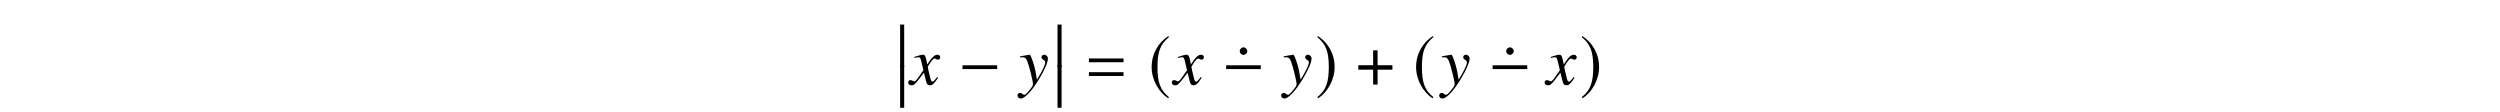
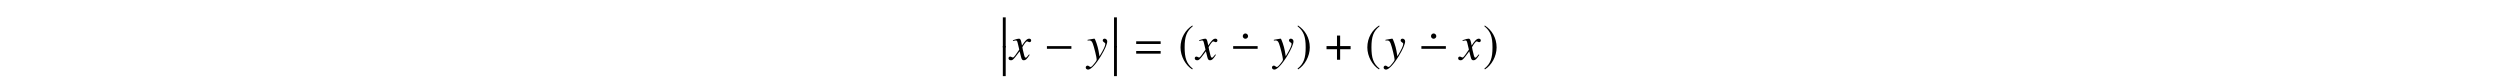
- <svg xmlns="http://www.w3.org/2000/svg" xmlns:xlink="http://www.w3.org/1999/xlink" version="1.1" width="368.204pt" height="16.372pt" viewBox="-.5 -15.872 368.204 16.372">
+ <svg xmlns="http://www.w3.org/2000/svg" xmlns:xlink="http://www.w3.org/1999/xlink" version="1.1" width="521.204pt" height="16.372pt" viewBox="-.5 -15.872 521.204 16.372">
  <defs>
+     <use id="g13-15" xlink:href="#g0-15" transform="scale(1.369862)" />
+     <path id="g12-61" d="m5.499-3.288v-.558h-5.101v.558h5.101zm0 2.022v-.558h-5.101v.558h5.101z" />
    <path id="g0-15" d="m1.316-.313c0-.225-.189-.415-.407-.415s-.4 .189-.4 .415c0 .211 .182 .393 .393 .393c.225 0 .415-.182 .415-.393z" />
-     <path id="g12-61" d="m5.499-3.288v-.558h-5.101v.558h5.101zm0 2.022v-.558h-5.101v.558h5.101z" />
-     <use id="g13-15" xlink:href="#g0-15" transform="scale(1.369862)" />
+     <use id="g7-0" xlink:href="#g6-0" transform="scale(1.369862)" />
+     <use id="g7-184" xlink:href="#g6-184" transform="scale(1.369862)" />
+     <use id="g7-185" xlink:href="#g6-185" transform="scale(1.369862)" />
+     <use id="g7-186" xlink:href="#g6-186" transform="scale(1.369862)" />
    <path id="g6-0" d="m4.175-1.665v-.407h-3.724v.407h3.724z" />
    <path id="g6-184" d="m1.811-2.08h-1.593v.48h1.593v1.6h.48v-1.6h1.593v-.48h-1.593v-1.6h-.48v1.6z" />
    <path id="g6-185" d="m2.145-5.215c-1.055 .684-1.796 1.862-1.796 3.345c0 1.353 .771 2.72 1.775 3.338l.087-.116c-.96-.756-1.236-1.636-1.236-3.244c0-1.615 .298-2.451 1.236-3.207l-.065-.116z" />
    <path id="g6-186" d="m.276-5.215l-.065 .116c.938 .756 1.236 1.593 1.236 3.207c0 1.607-.276 2.487-1.236 3.244l.087 .116c1.004-.618 1.775-1.985 1.775-3.338c0-1.484-.742-2.662-1.796-3.345z" />
    <path id="g9-71" d="m4.144-1.026l-.139-.08c-.08 .1-.13 .149-.219 .269c-.229 .299-.339 .399-.468 .399c-.139 0-.229-.13-.299-.408c-.02-.09-.03-.139-.04-.159c-.239-.936-.359-1.474-.359-1.624c.438-.767 .797-1.205 .976-1.205c.06 0 .149 .03 .239 .08c.12 .07 .189 .09 .279 .09c.199 0 .339-.149 .339-.359c0-.219-.169-.369-.408-.369c-.438 0-.807 .359-1.504 1.425l-.11-.548c-.139-.677-.249-.877-.518-.877c-.229 0-.548 .08-1.166 .289l-.11 .04l.04 .149l.169-.04c.189-.05 .309-.07 .389-.07c.249 0 .309 .09 .448 .687l.289 1.225l-.817 1.166c-.209 .299-.399 .478-.508 .478c-.06 0-.159-.03-.259-.09c-.13-.07-.229-.1-.319-.1c-.199 0-.339 .149-.339 .349c0 .259 .189 .418 .498 .418s.428-.09 .927-.687l.897-1.176l.299 1.196c.13 .518 .259 .667 .578 .667c.379 0 .638-.239 1.215-1.136z" />
    <path id="g9-72" d="m4.244-3.846c0-.299-.249-.548-.548-.548c-.229 0-.389 .149-.389 .369c0 .159 .08 .259 .279 .389c.189 .11 .259 .199 .259 .339c0 .399-.359 1.166-1.215 2.58l-.199-1.156c-.149-.887-.707-2.521-.857-2.521h-.04l-.09 .01l-.976 .169l-.319 .06v.169c.12-.03 .199-.04 .309-.04c.399 0 .578 .149 .767 .638c.269 .677 .817 2.909 .817 3.308c0 .11-.04 .229-.1 .349c-.08 .13-.528 .717-.707 .907c-.229 .249-.349 .329-.478 .329c-.07 0-.13-.03-.239-.11c-.149-.12-.249-.169-.369-.169c-.219 0-.389 .169-.389 .389c0 .259 .209 .438 .508 .438c.568 0 1.644-1.146 2.67-2.859c.837-1.375 1.305-2.471 1.305-3.039z" />
-     <use id="g7-0" xlink:href="#g6-0" transform="scale(1.369862)" />
-     <use id="g7-184" xlink:href="#g6-184" transform="scale(1.369862)" />
-     <use id="g7-185" xlink:href="#g6-185" transform="scale(1.369862)" />
-     <use id="g7-186" xlink:href="#g6-186" transform="scale(1.369862)" />
    <path id="g5-12" d="m1.455 5.978v-6.276h-.598v6.276h.598z" />
  </defs>
  <g id="page152">
-     <use x="131.215" y="-11.955" xlink:href="#g5-12" />
-     <use x="131.215" y="-5.978" xlink:href="#g5-12" />
-     <use x="133.526" y="-3.417" xlink:href="#g9-71" />
-     <use x="140.646" y="-3.417" xlink:href="#g7-0" />
-     <use x="149.595" y="-3.417" xlink:href="#g9-72" />
-     <use x="154.397" y="-11.955" xlink:href="#g5-12" />
-     <use x="154.397" y="-5.978" xlink:href="#g5-12" />
-     <use x="159.476" y="-3.417" xlink:href="#g12-61" />
-     <use x="168.639" y="-3.417" xlink:href="#g7-185" />
-     <use x="172.355" y="-3.417" xlink:href="#g9-71" />
-     <use x="181.398" y="-7.9" xlink:href="#g13-15" />
-     <use x="179.475" y="-3.417" xlink:href="#g7-0" />
-     <use x="188.424" y="-3.417" xlink:href="#g9-72" />
-     <use x="193.226" y="-3.417" xlink:href="#g7-186" />
-     <use x="199.256" y="-3.417" xlink:href="#g7-184" />
-     <use x="207.586" y="-3.417" xlink:href="#g7-185" />
-     <use x="211.701" y="-3.417" xlink:href="#g9-72" />
-     <use x="220.64" y="-7.9" xlink:href="#g13-15" />
-     <use x="218.717" y="-3.417" xlink:href="#g7-0" />
-     <use x="227.267" y="-3.417" xlink:href="#g9-71" />
-     <use x="232.174" y="-3.417" xlink:href="#g7-186" />
+     <use x="207.715" y="-11.955" xlink:href="#g5-12" />
+     <use x="207.715" y="-5.978" xlink:href="#g5-12" />
+     <use x="210.026" y="-3.417" xlink:href="#g9-71" />
+     <use x="217.146" y="-3.417" xlink:href="#g7-0" />
+     <use x="226.095" y="-3.417" xlink:href="#g9-72" />
+     <use x="230.897" y="-11.955" xlink:href="#g5-12" />
+     <use x="230.897" y="-5.978" xlink:href="#g5-12" />
+     <use x="235.976" y="-3.417" xlink:href="#g12-61" />
+     <use x="245.139" y="-3.417" xlink:href="#g7-185" />
+     <use x="248.855" y="-3.417" xlink:href="#g9-71" />
+     <use x="257.898" y="-7.9" xlink:href="#g13-15" />
+     <use x="255.975" y="-3.417" xlink:href="#g7-0" />
+     <use x="264.924" y="-3.417" xlink:href="#g9-72" />
+     <use x="269.726" y="-3.417" xlink:href="#g7-186" />
+     <use x="275.756" y="-3.417" xlink:href="#g7-184" />
+     <use x="284.086" y="-3.417" xlink:href="#g7-185" />
+     <use x="288.201" y="-3.417" xlink:href="#g9-72" />
+     <use x="297.14" y="-7.9" xlink:href="#g13-15" />
+     <use x="295.217" y="-3.417" xlink:href="#g7-0" />
+     <use x="303.767" y="-3.417" xlink:href="#g9-71" />
+     <use x="308.674" y="-3.417" xlink:href="#g7-186" />
  </g>
</svg>
